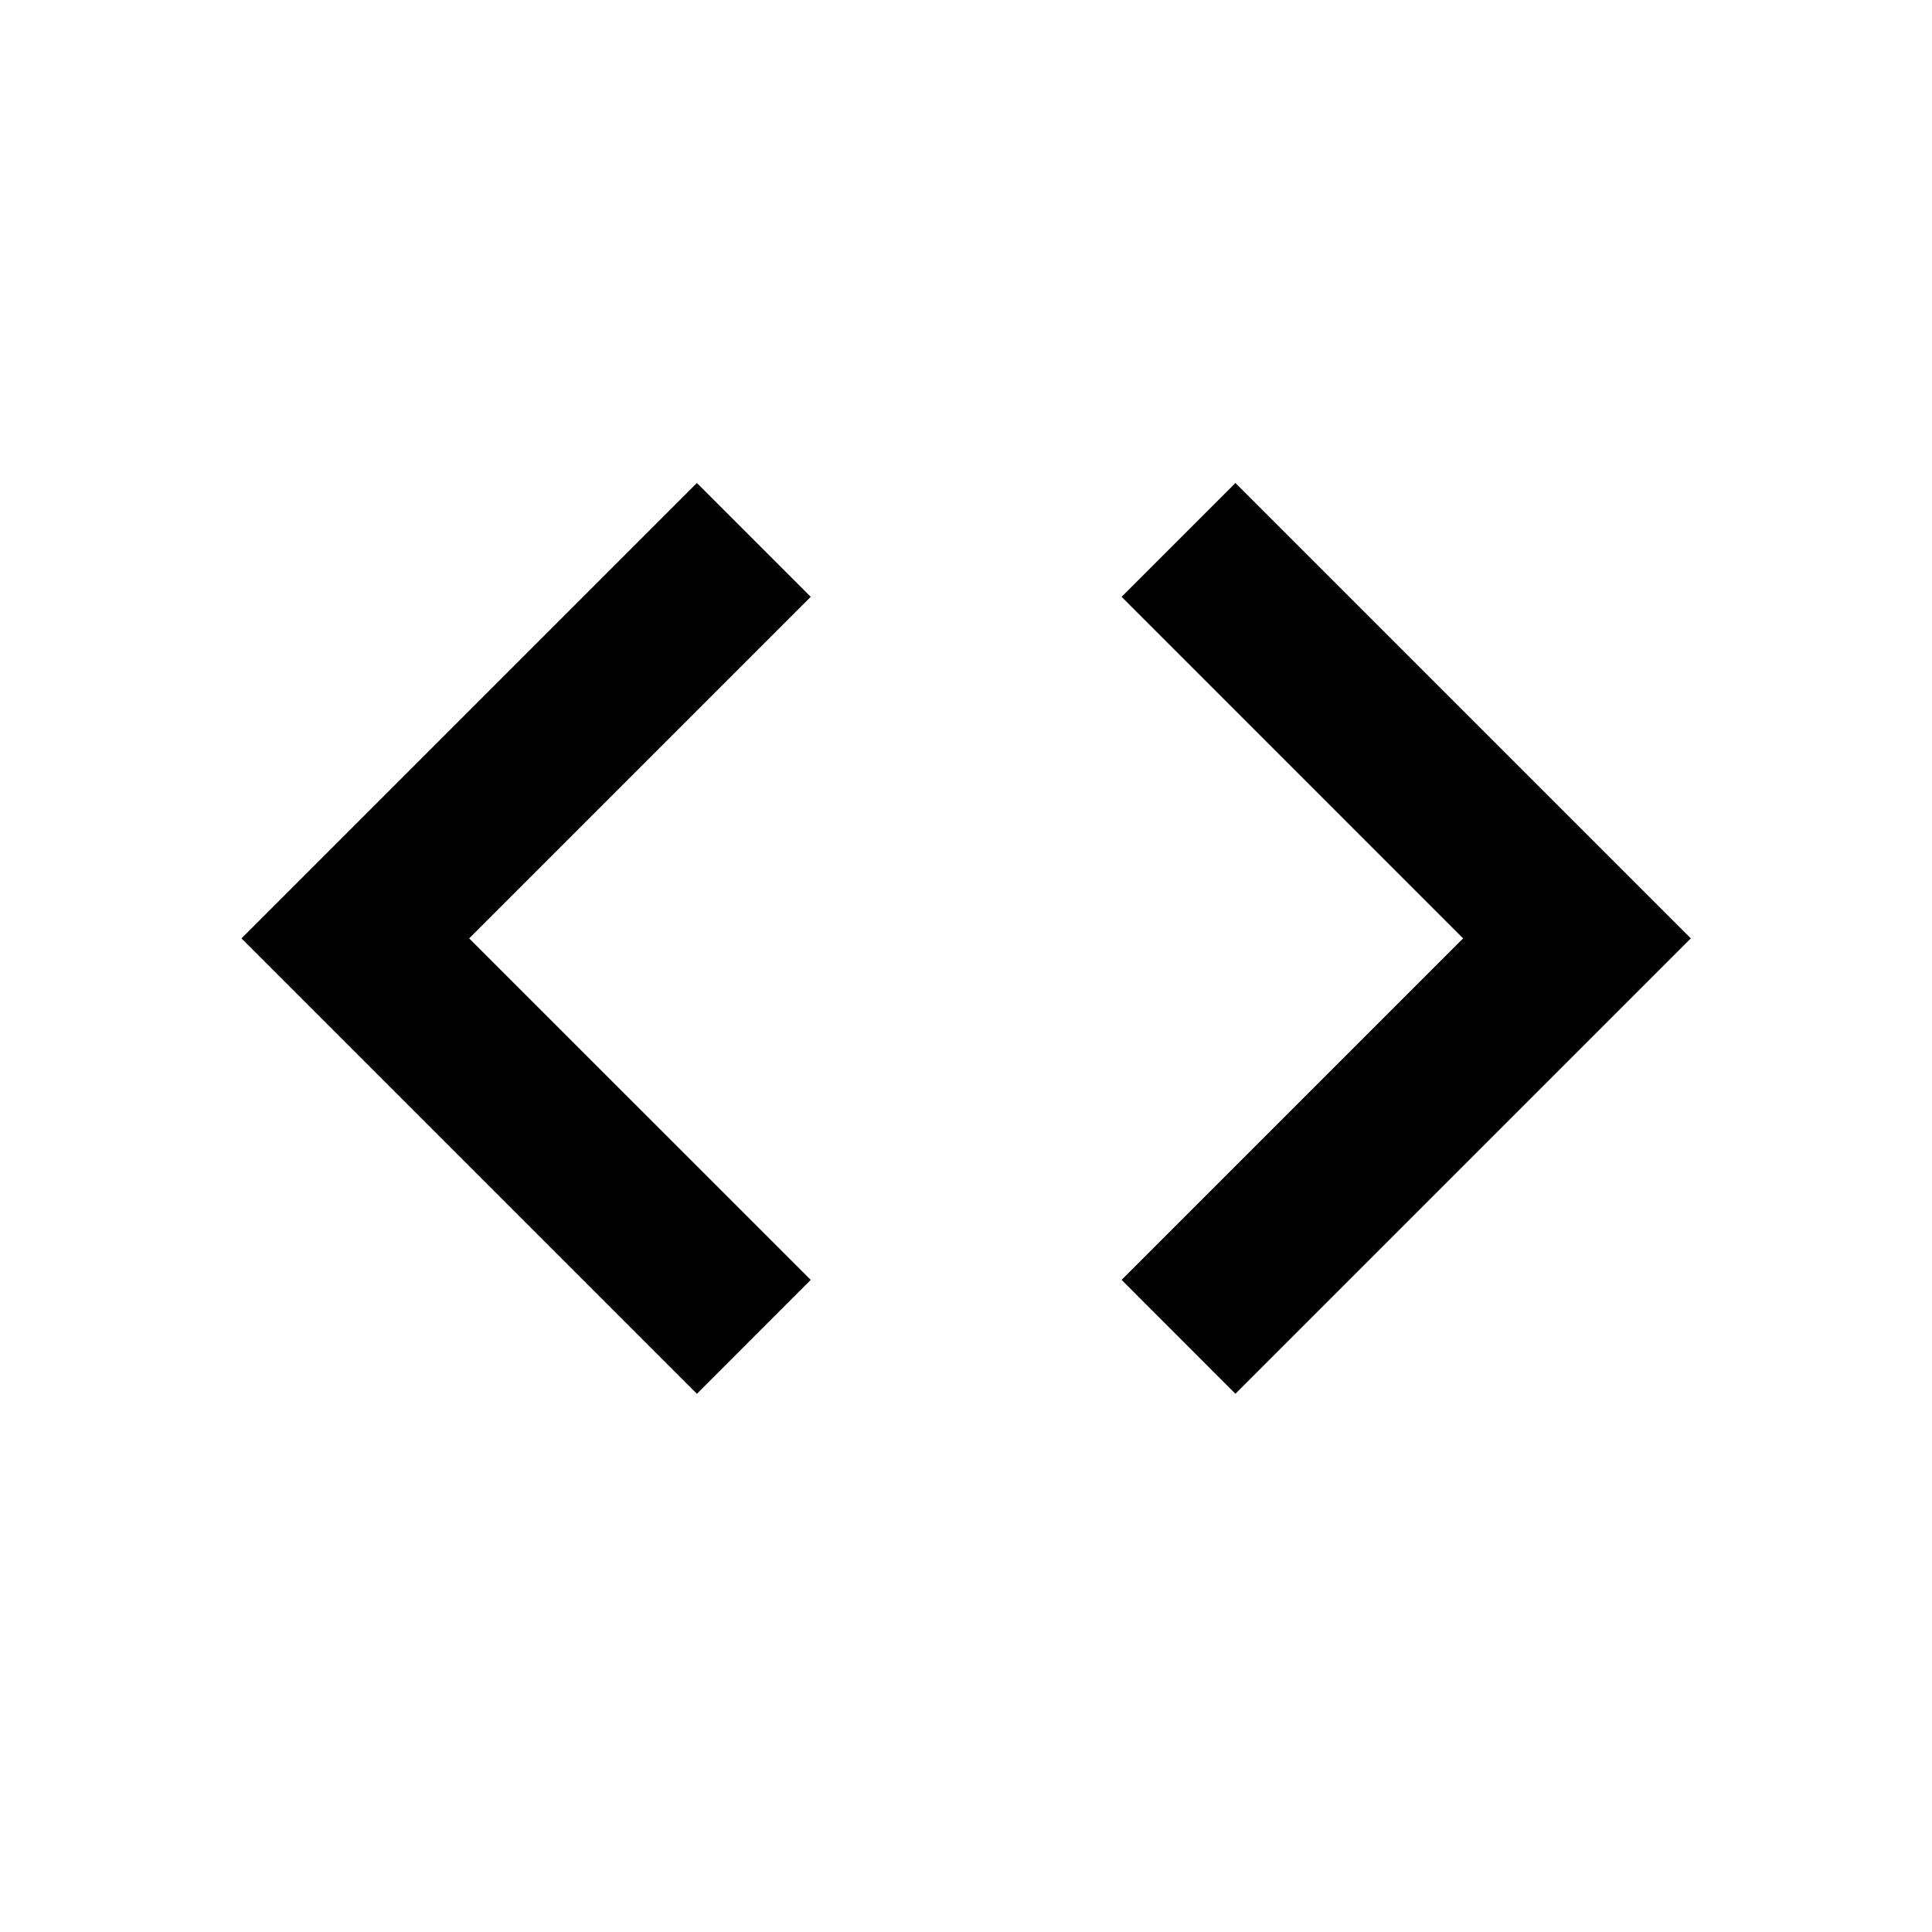
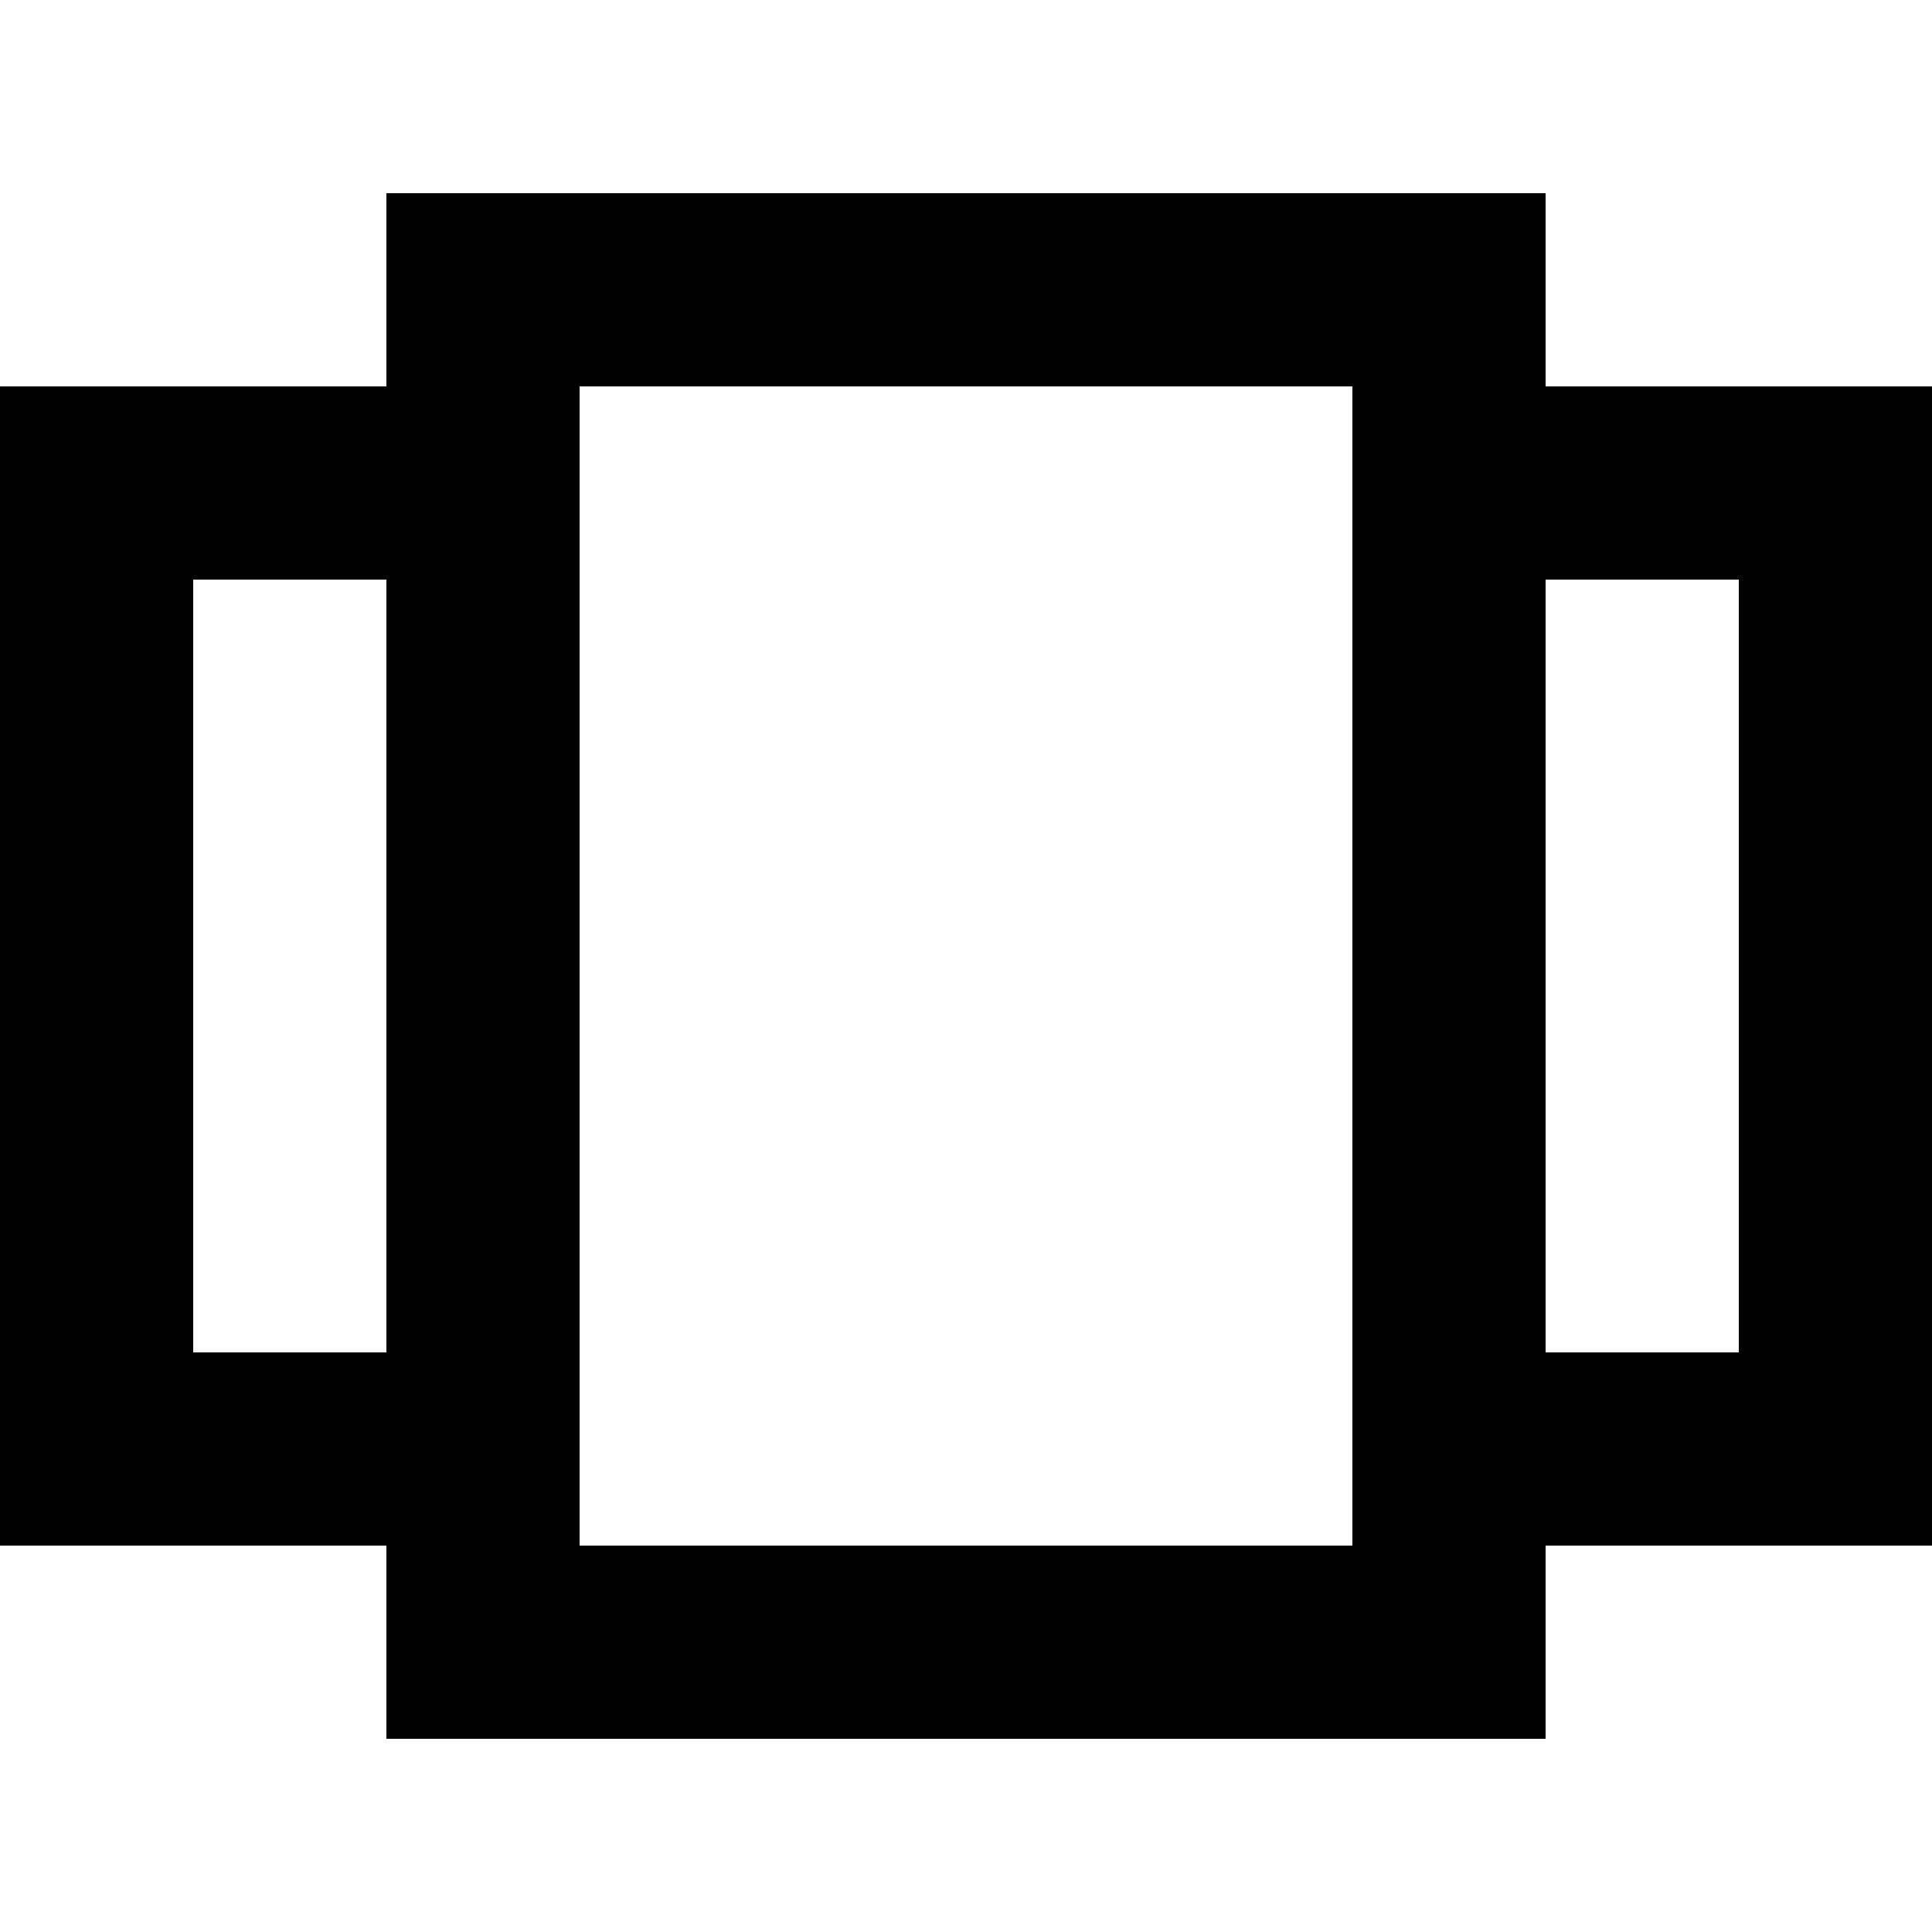
<svg xmlns="http://www.w3.org/2000/svg" viewBox="0 0 1024 1024" version="1.1">
-   <path d="M896.171 497.365l-241.365 241.365-60.331-60.373 180.992-180.992-180.992-181.035L654.805 256l241.365 241.365z m-647.509 0l181.035 180.992-60.331 60.373L128 497.365 369.365 256l60.331 60.331-181.035 181.035z" fill="#000000" />
+   <path d="M819.2 819.2v102.4H204.8v-102.4H0V204.8h204.8V102.4h614.4v102.4h204.8v614.4h-204.8zM716.8 281.6V204.8H307.2v614.4h409.6V281.6z m102.4 25.6v409.6h102.4V307.2h-102.4zM204.8 307.2H102.4v409.6h102.4V307.2z" />
</svg>
